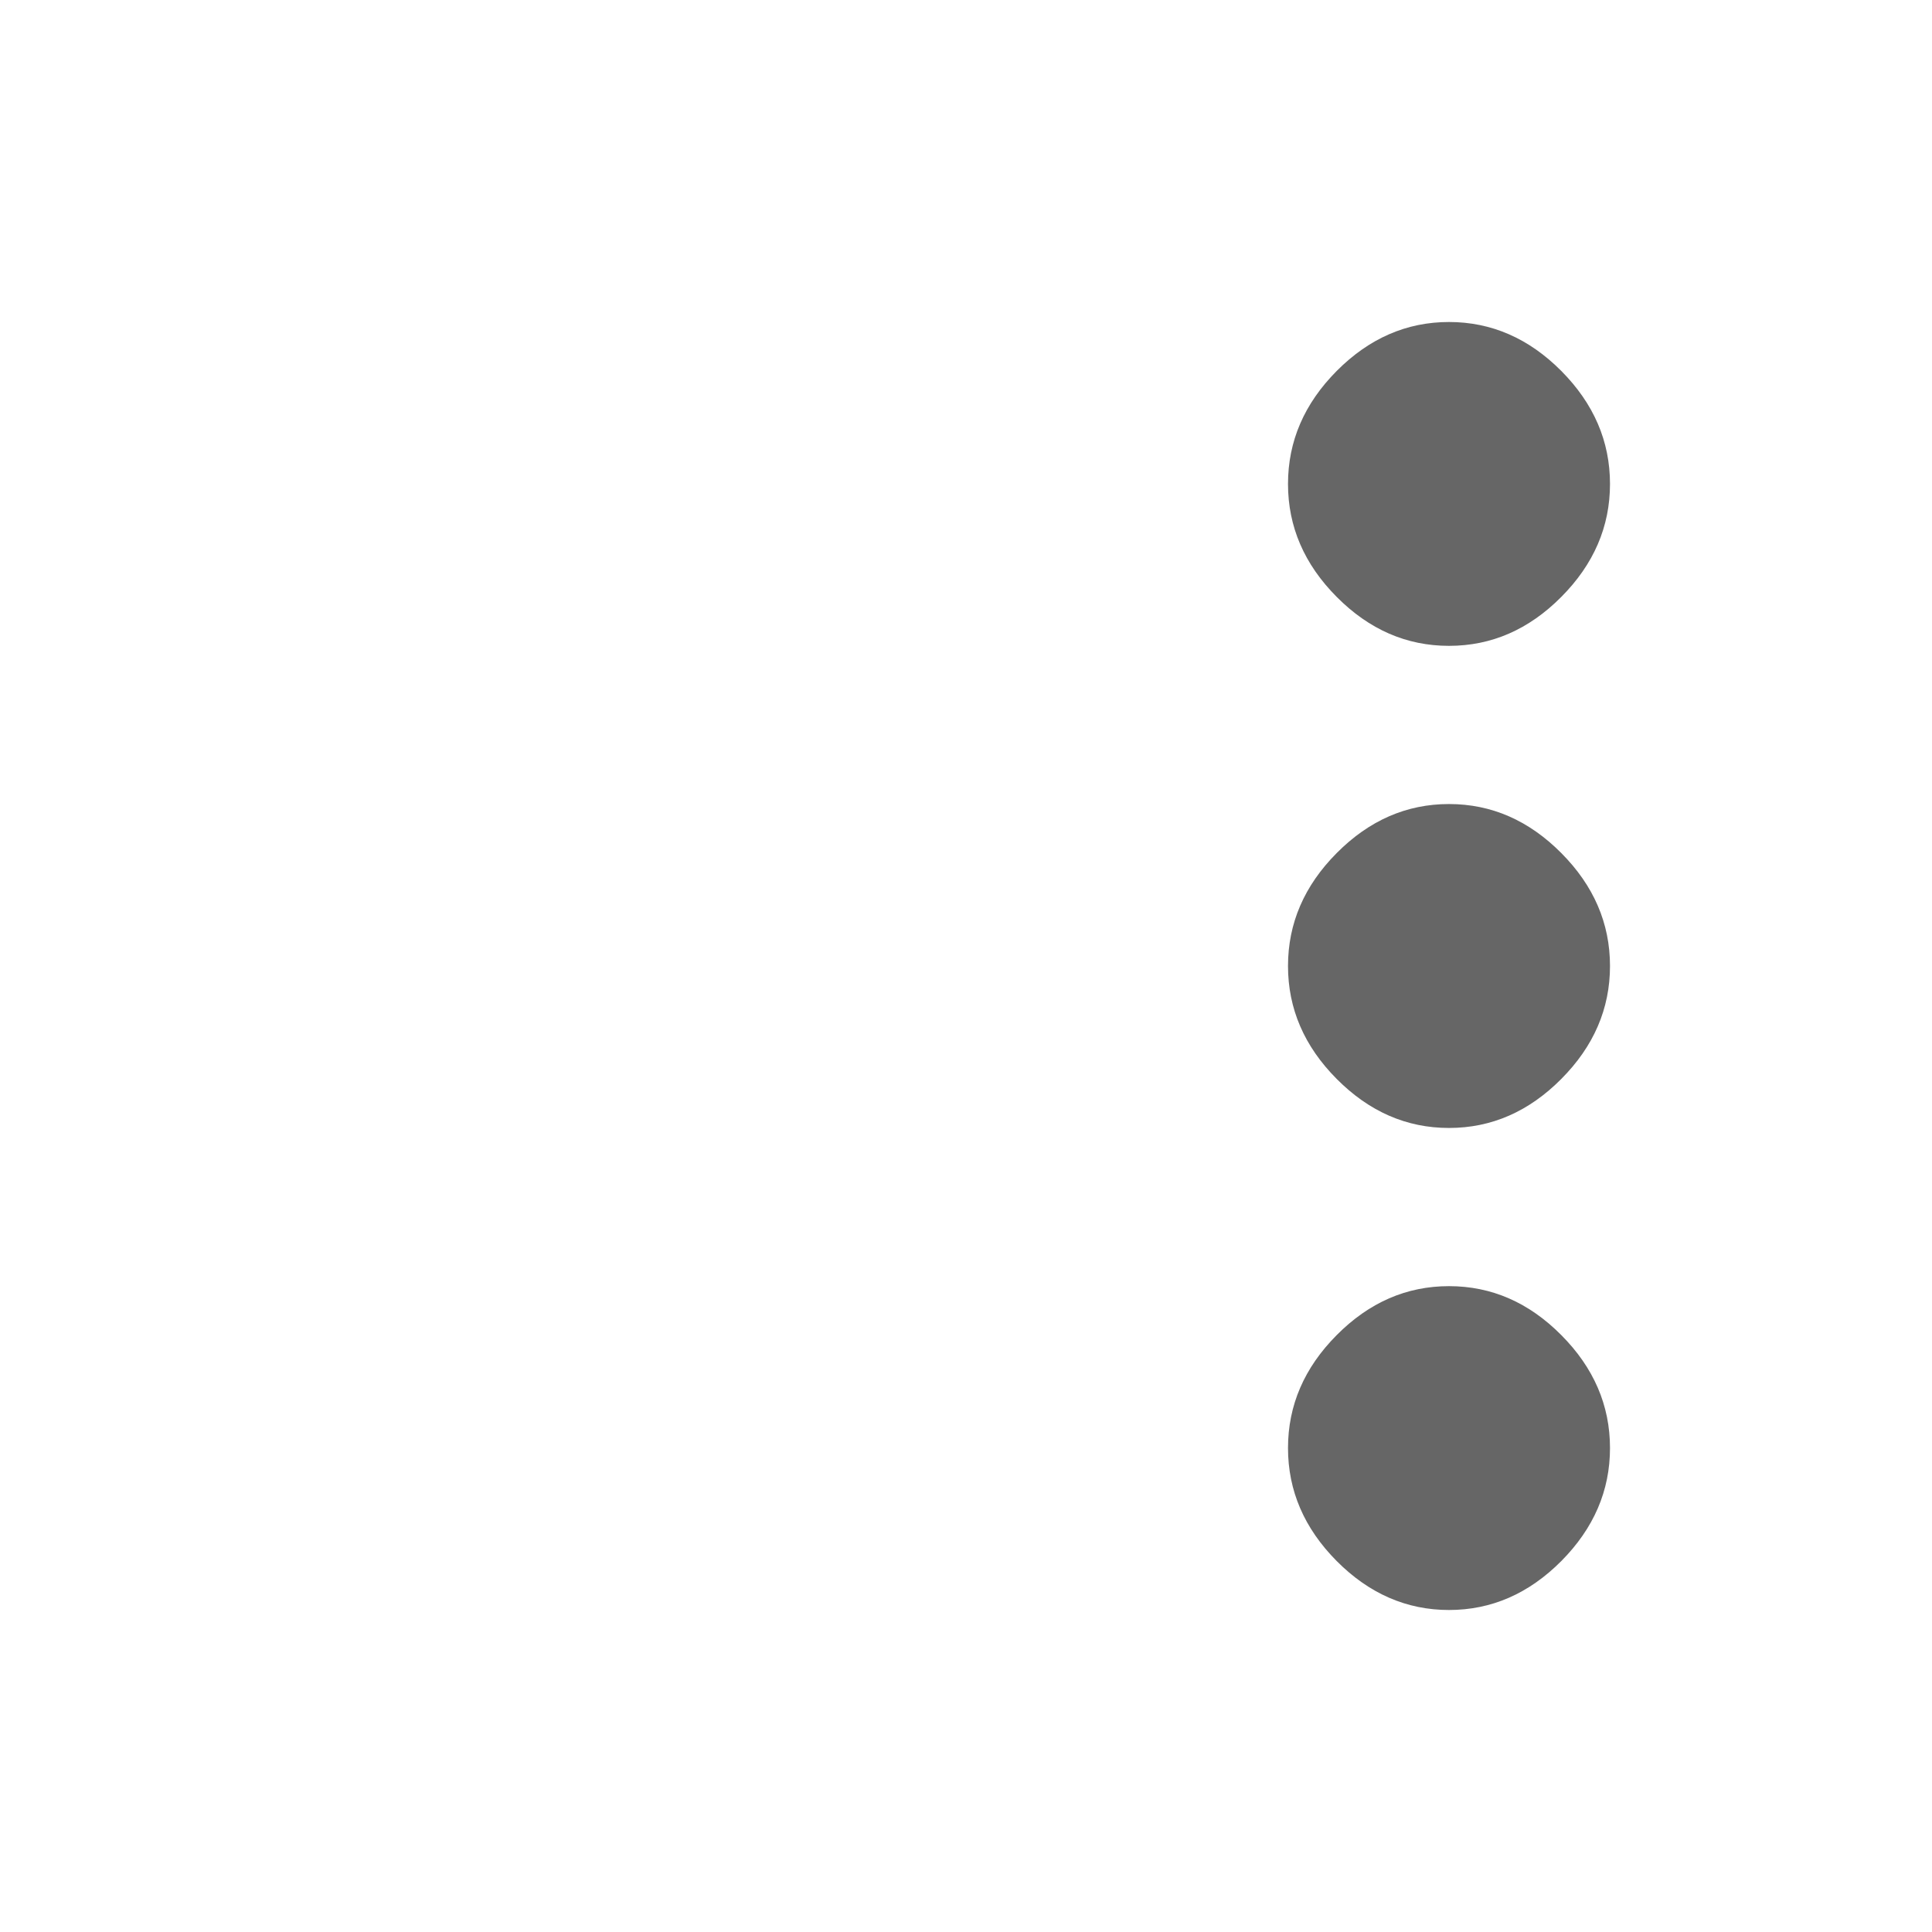
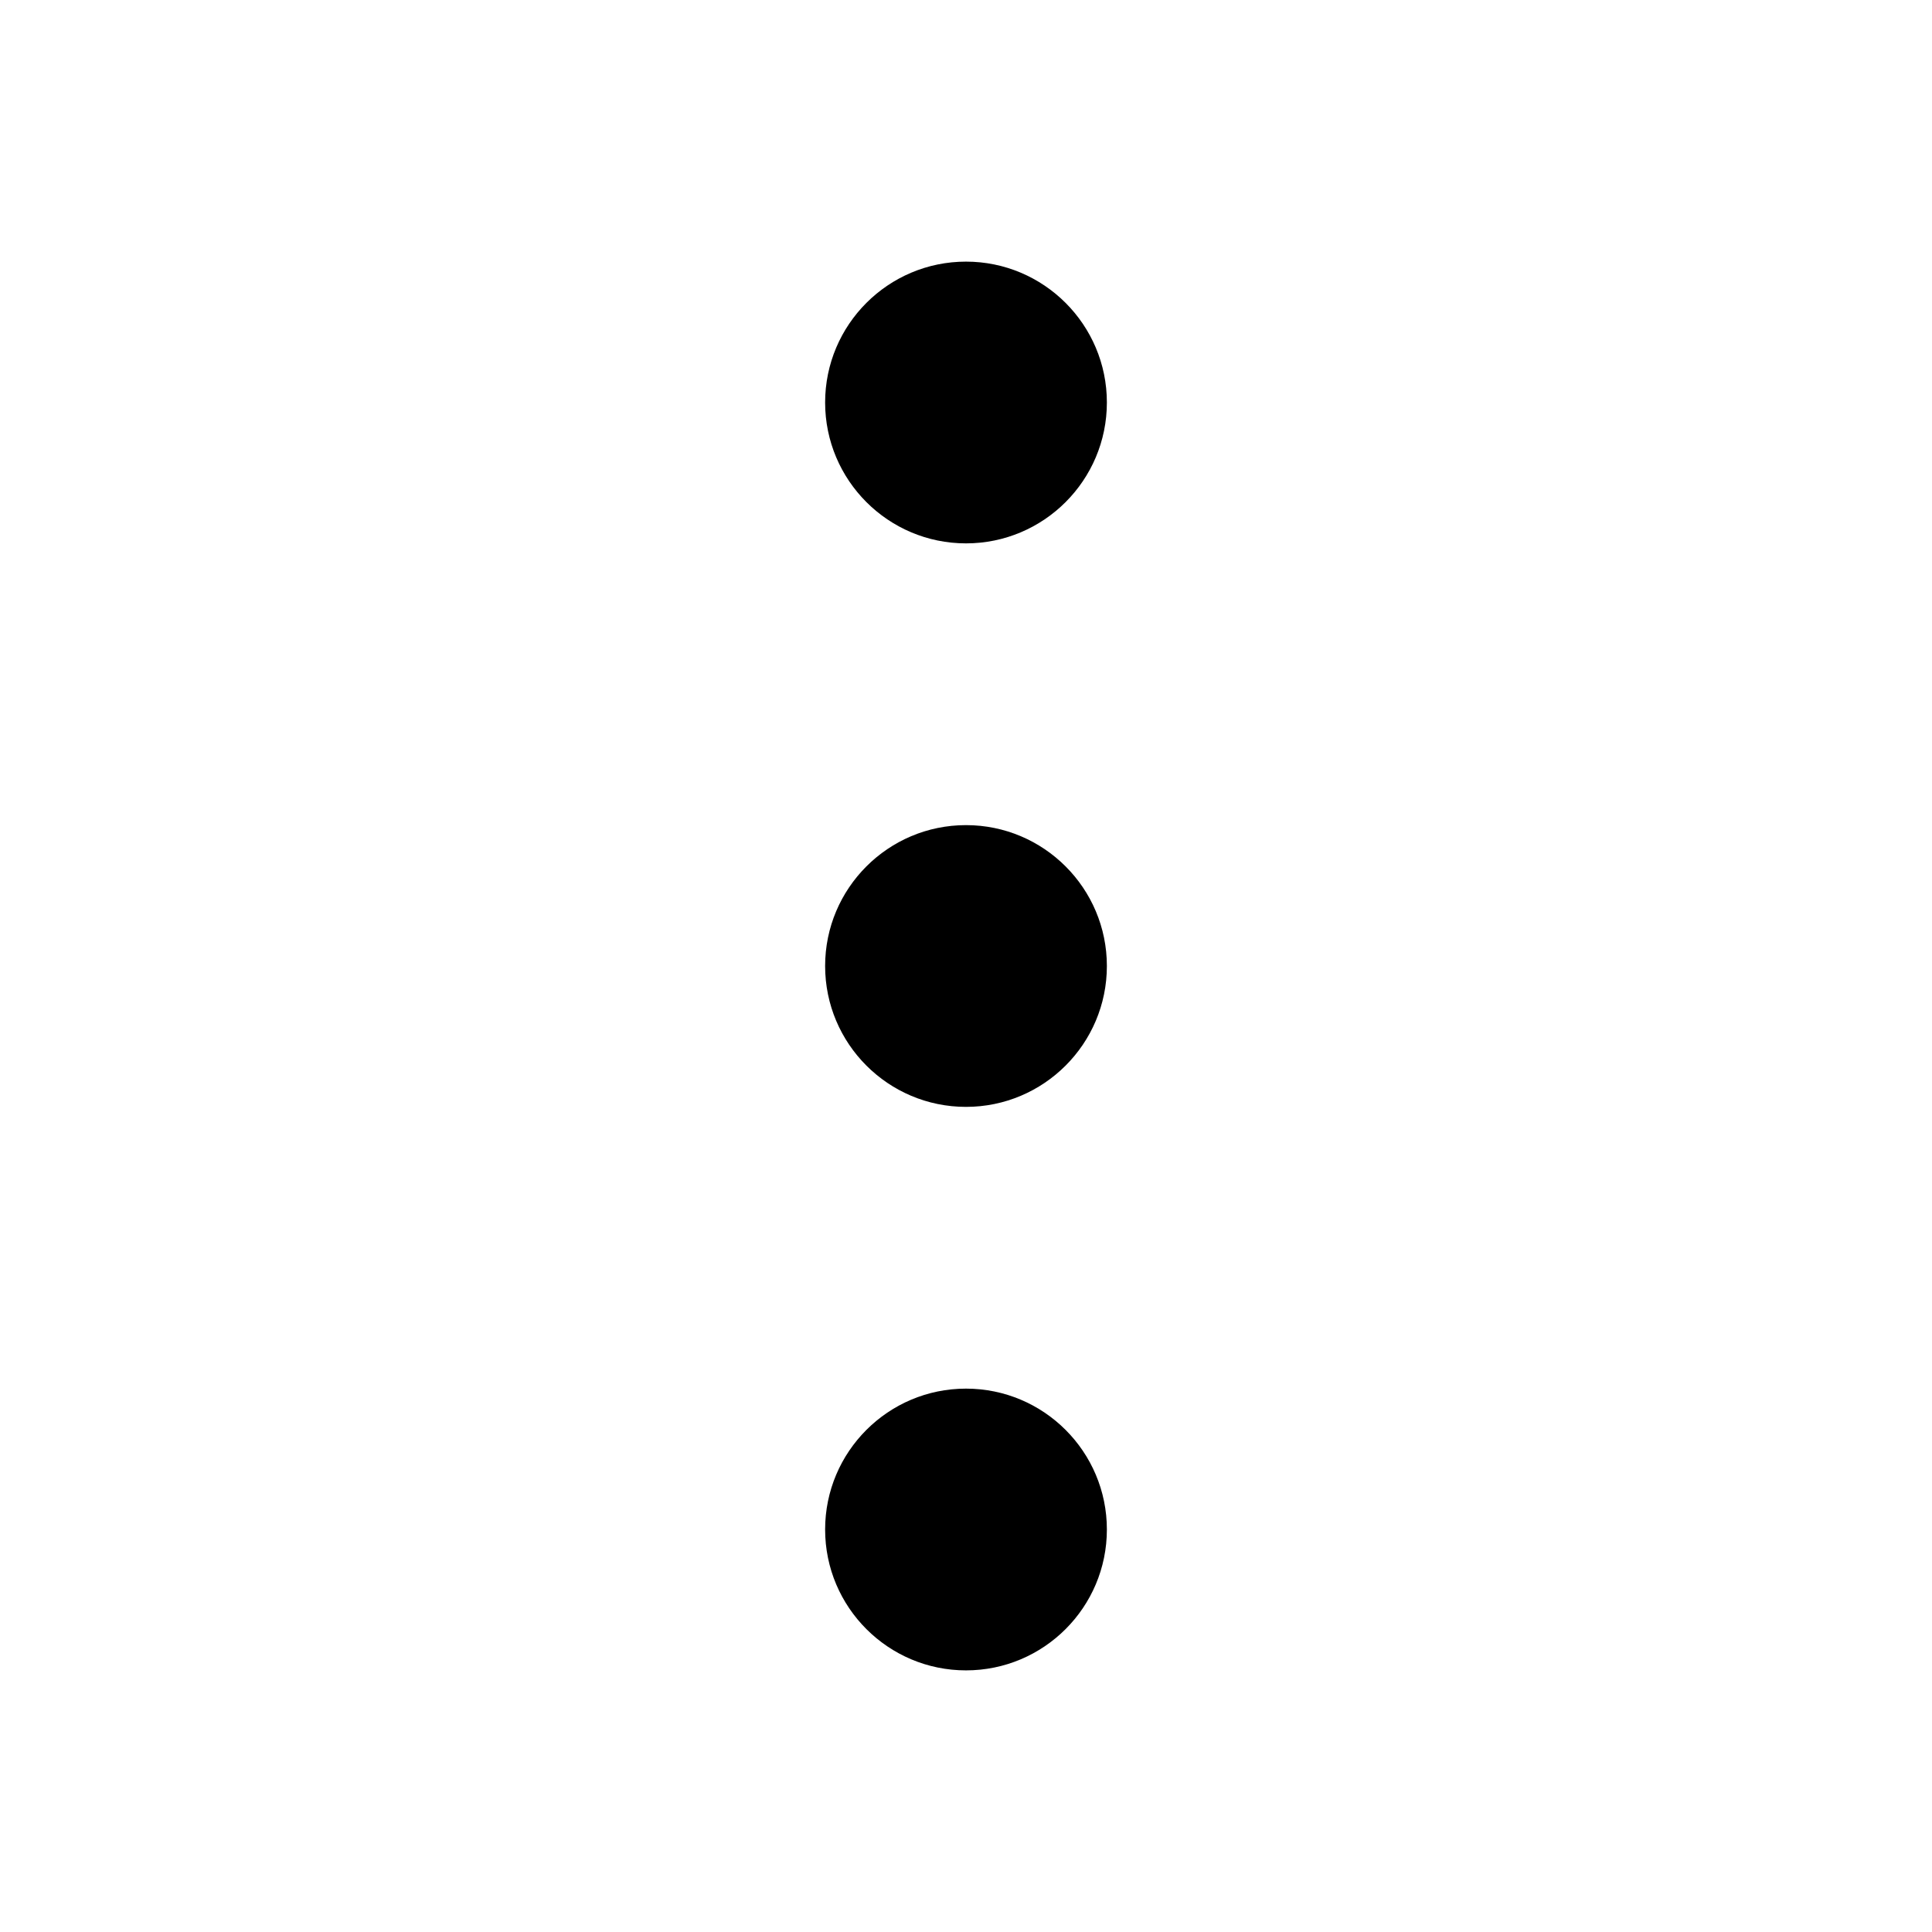
<svg xmlns="http://www.w3.org/2000/svg" width="24" height="24" viewBox="0 0 24 24">
-   <path d="M16.605 16.585C17.008 16.179 17.473 15.977 18 15.977C18.527 15.977 18.992 16.179 19.395 16.585C19.798 16.99 20 17.458 20 17.988C20 18.518 19.798 18.986 19.395 19.392C18.992 19.797 18.527 20 18 20C17.473 20 17.008 19.797 16.605 19.392C16.202 18.986 16 18.518 16 17.988C16 17.458 16.202 16.99 16.605 16.585ZM16.605 10.597C17.008 10.191 17.473 9.988 18 9.988C18.527 9.988 18.992 10.191 19.395 10.597C19.798 11.002 20 11.47 20 12C20 12.53 19.798 12.998 19.395 13.403C18.992 13.809 18.527 14.012 18 14.012C17.473 14.012 17.008 13.809 16.605 13.403C16.202 12.998 16 12.53 16 12C16 11.47 16.202 11.002 16.605 10.597ZM19.395 7.415C18.992 7.821 18.527 8.023 18 8.023C17.473 8.023 17.008 7.821 16.605 7.415C16.202 7.01 16 6.542 16 6.012C16 5.481 16.202 5.014 16.605 4.608C17.008 4.203 17.473 4 18 4C18.527 4 18.992 4.203 19.395 4.608C19.798 5.014 20 5.481 20 6.012C20 6.542 19.798 7.01 19.395 7.415Z" fill-opacity="0.6" />
+   <path d="M12 3.25C11.034 3.25 10.25 4.034 10.25 5C10.25 5.966 11.034 6.75 12 6.75C12.966 6.75 13.75 5.966 13.75 5C13.75 4.034 12.966 3.25 12 3.25Z" />
+   <path d="M12 10.25C11.034 10.25 10.25 11.034 10.25 12C10.25 12.966 11.034 13.75 12 13.75C12.966 13.75 13.75 12.966 13.75 12C13.75 11.034 12.966 10.25 12 10.25Z" />
+   <path d="M12 17.25C11.034 17.25 10.25 18.034 10.25 19C10.25 19.966 11.034 20.75 12 20.75C12.966 20.75 13.75 19.966 13.75 19C13.75 18.034 12.966 17.25 12 17.25Z" />
</svg>
